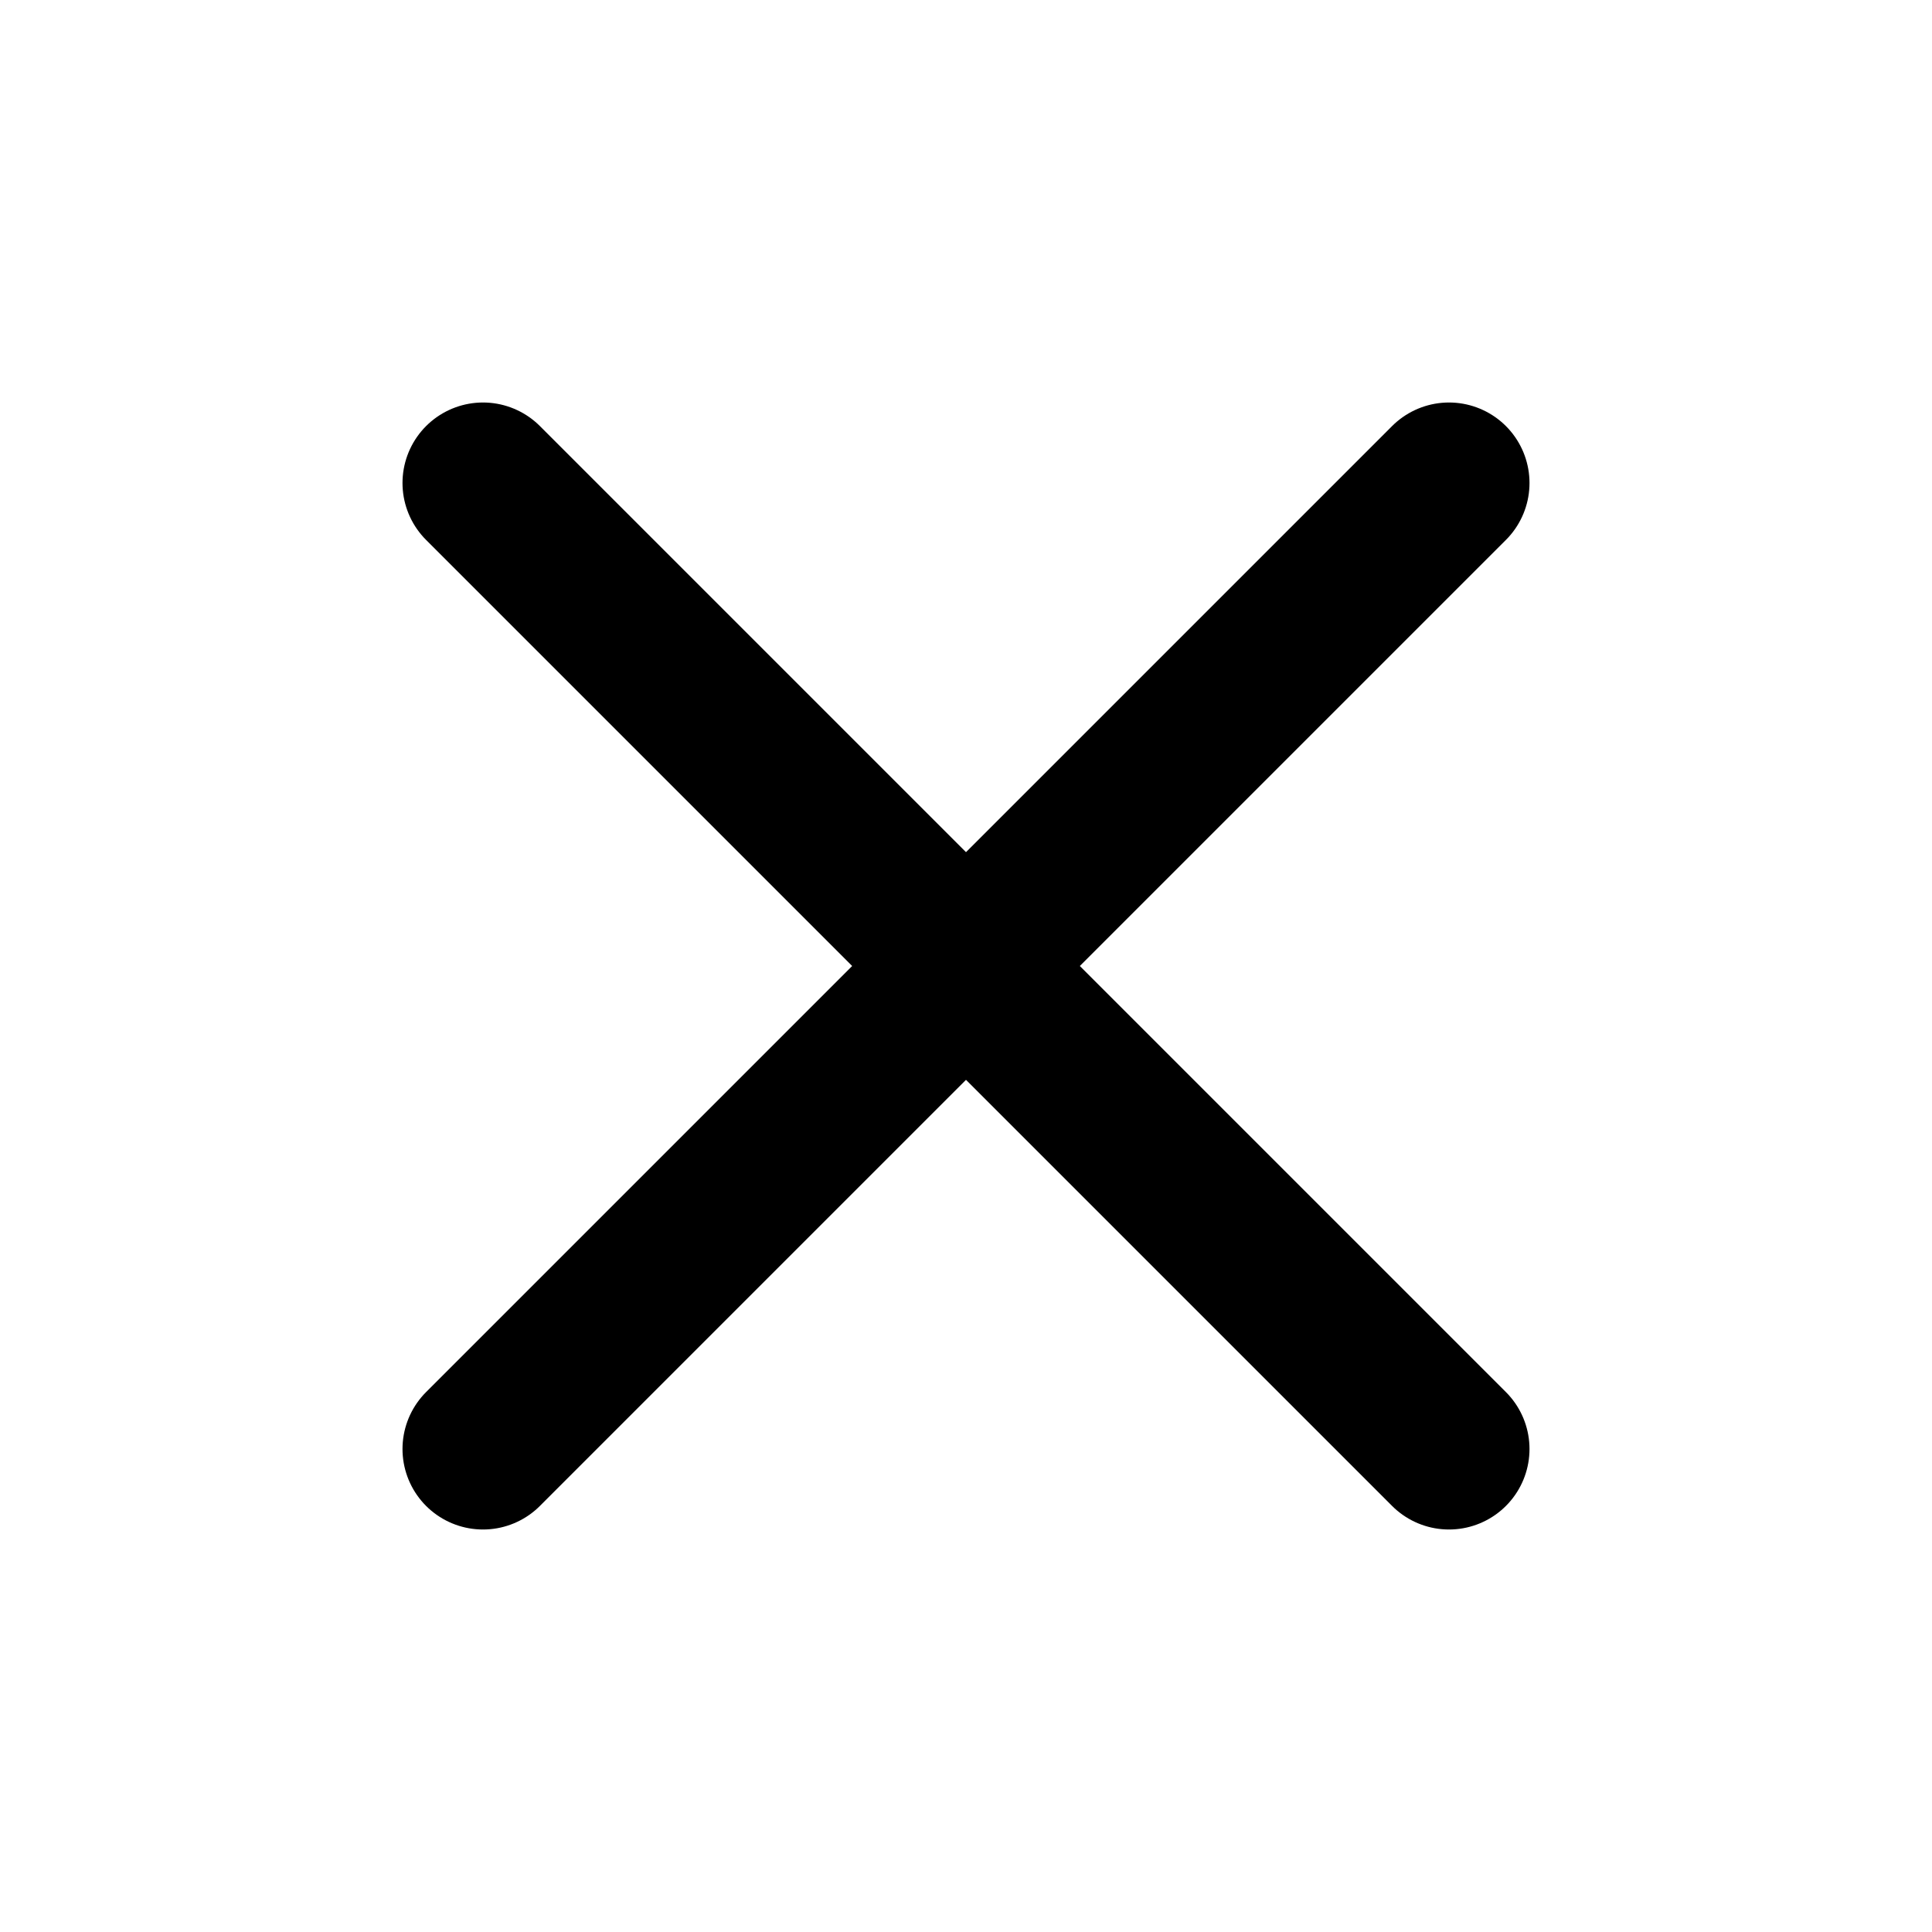
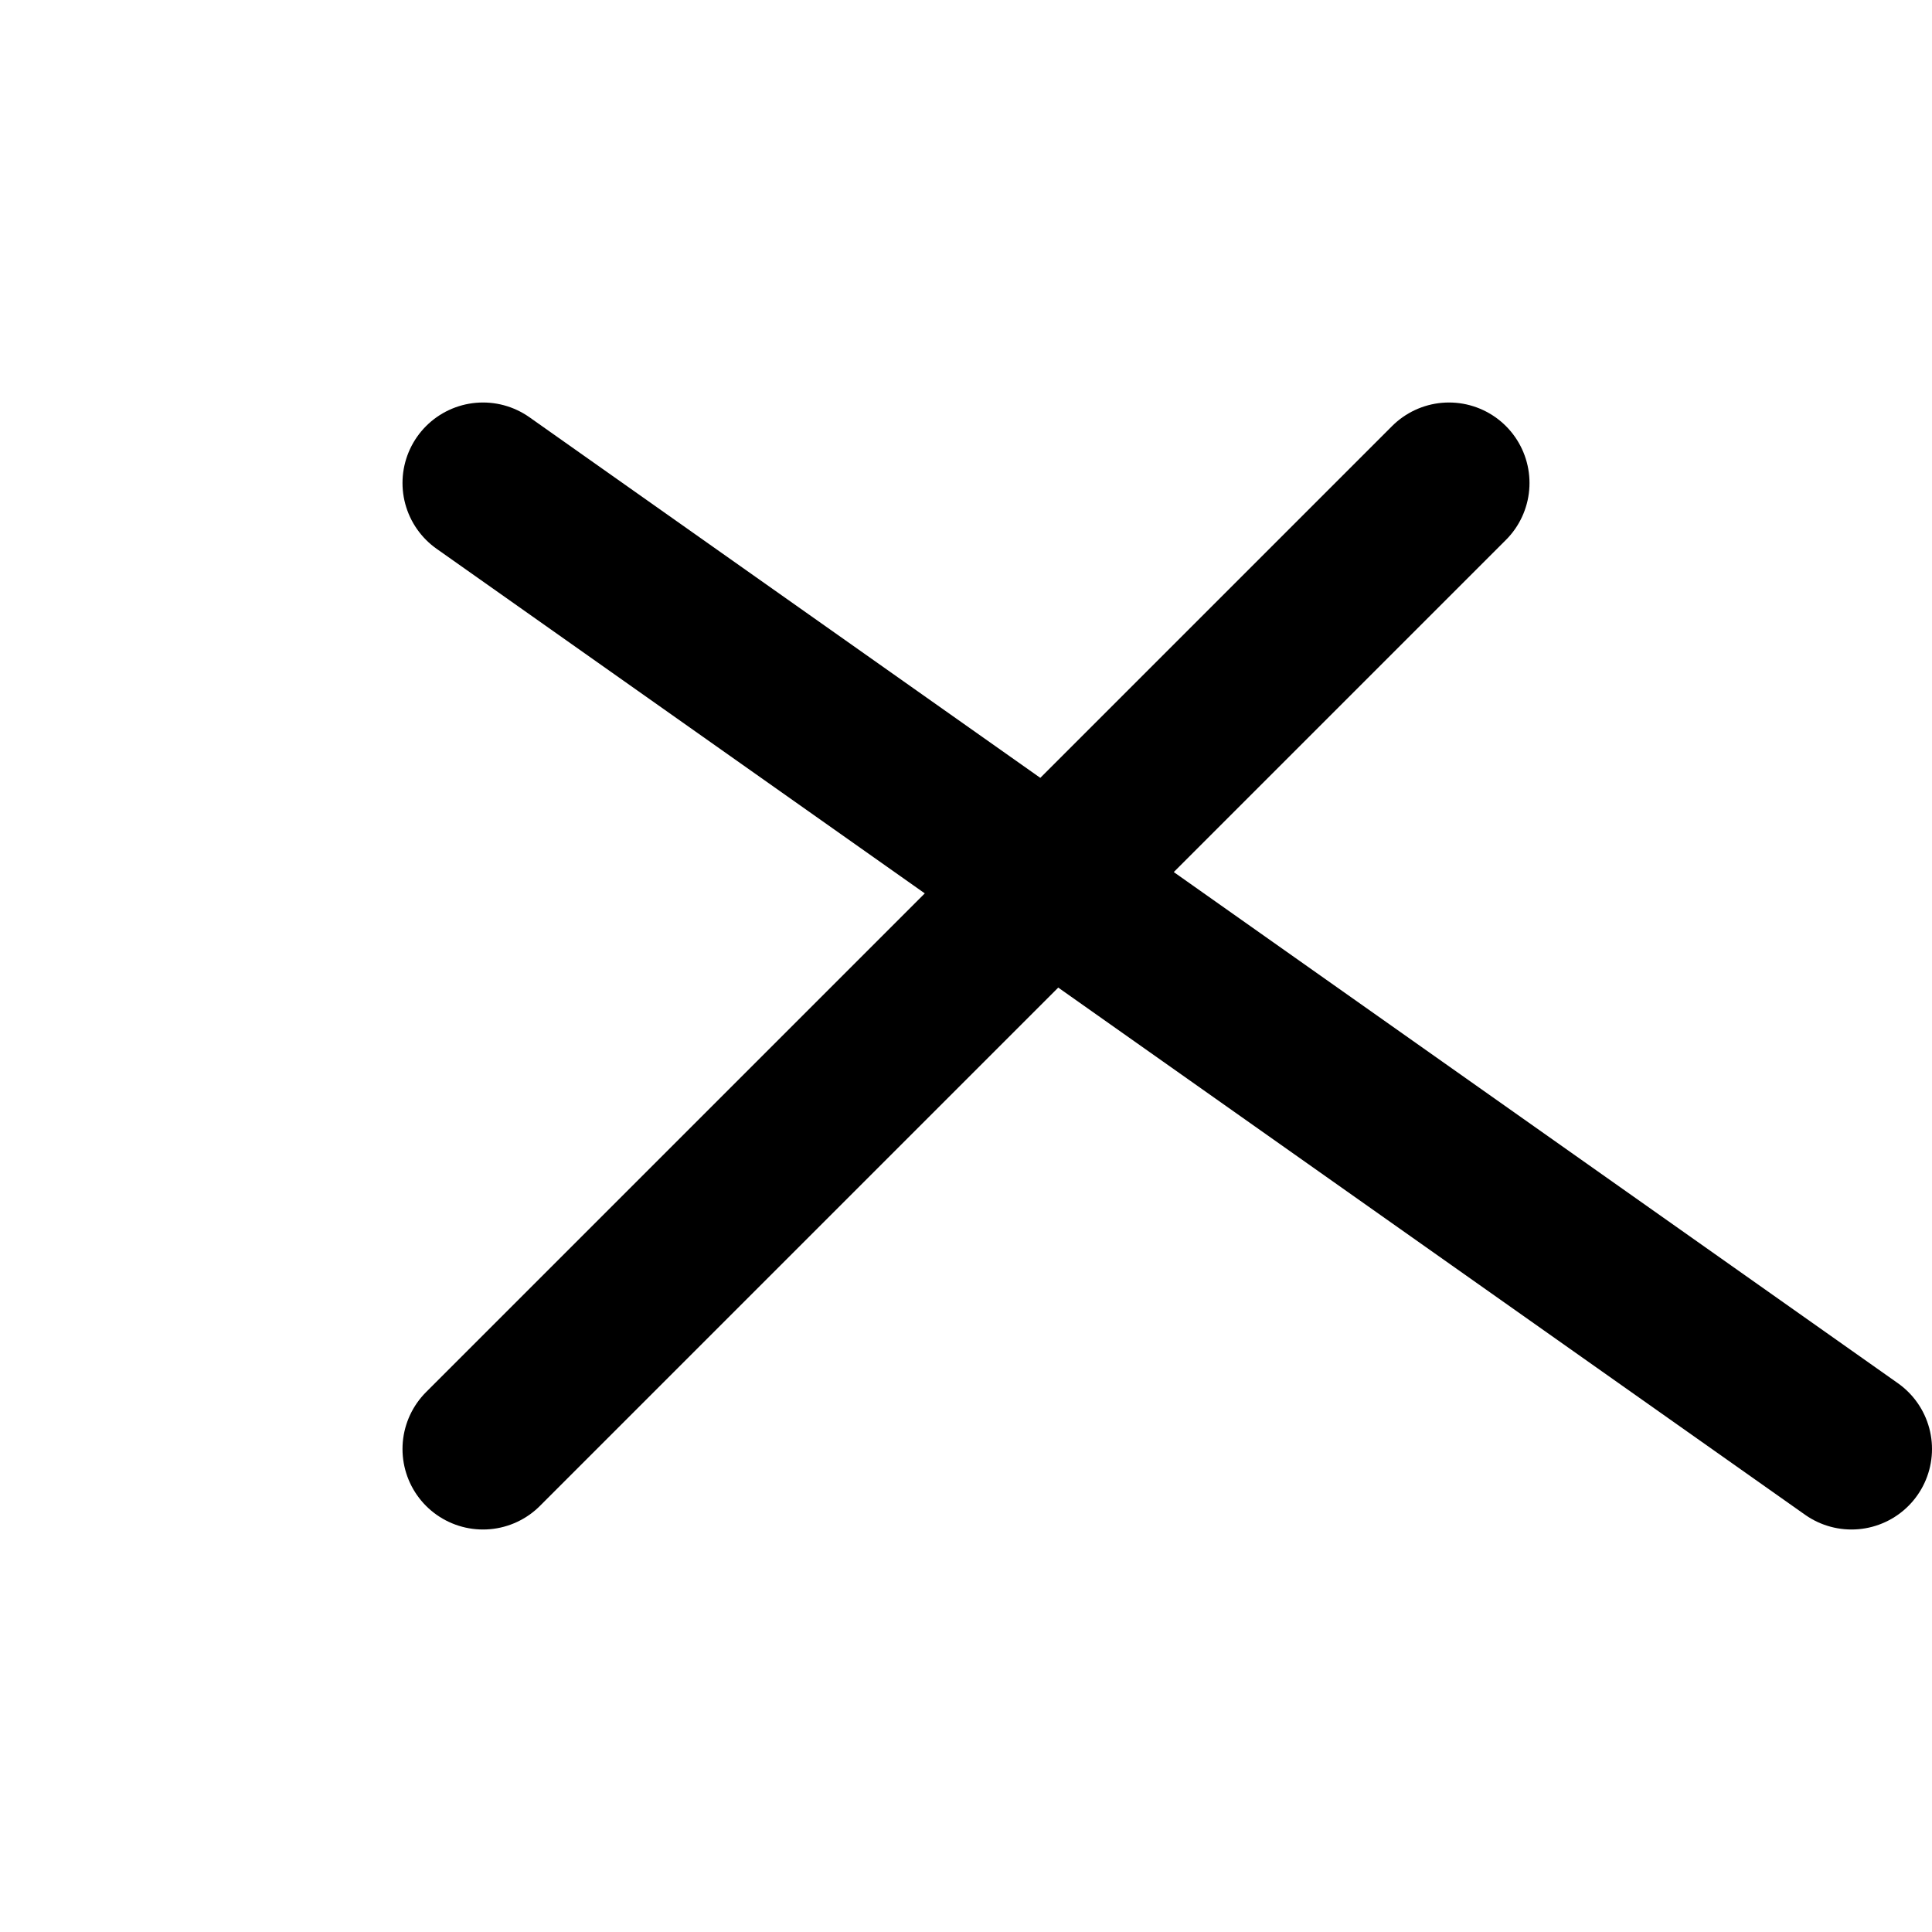
<svg xmlns="http://www.w3.org/2000/svg" viewBox="0 0 24 24" fill="none" stroke="currentColor" stroke-width="2" stroke-linecap="round" stroke-linejoin="round">
-   <path d="M6 6 L18 18 M18 6 L6 18" />
+   <path d="M6 6 L23 18 M18 6 L6 18" />
</svg>
